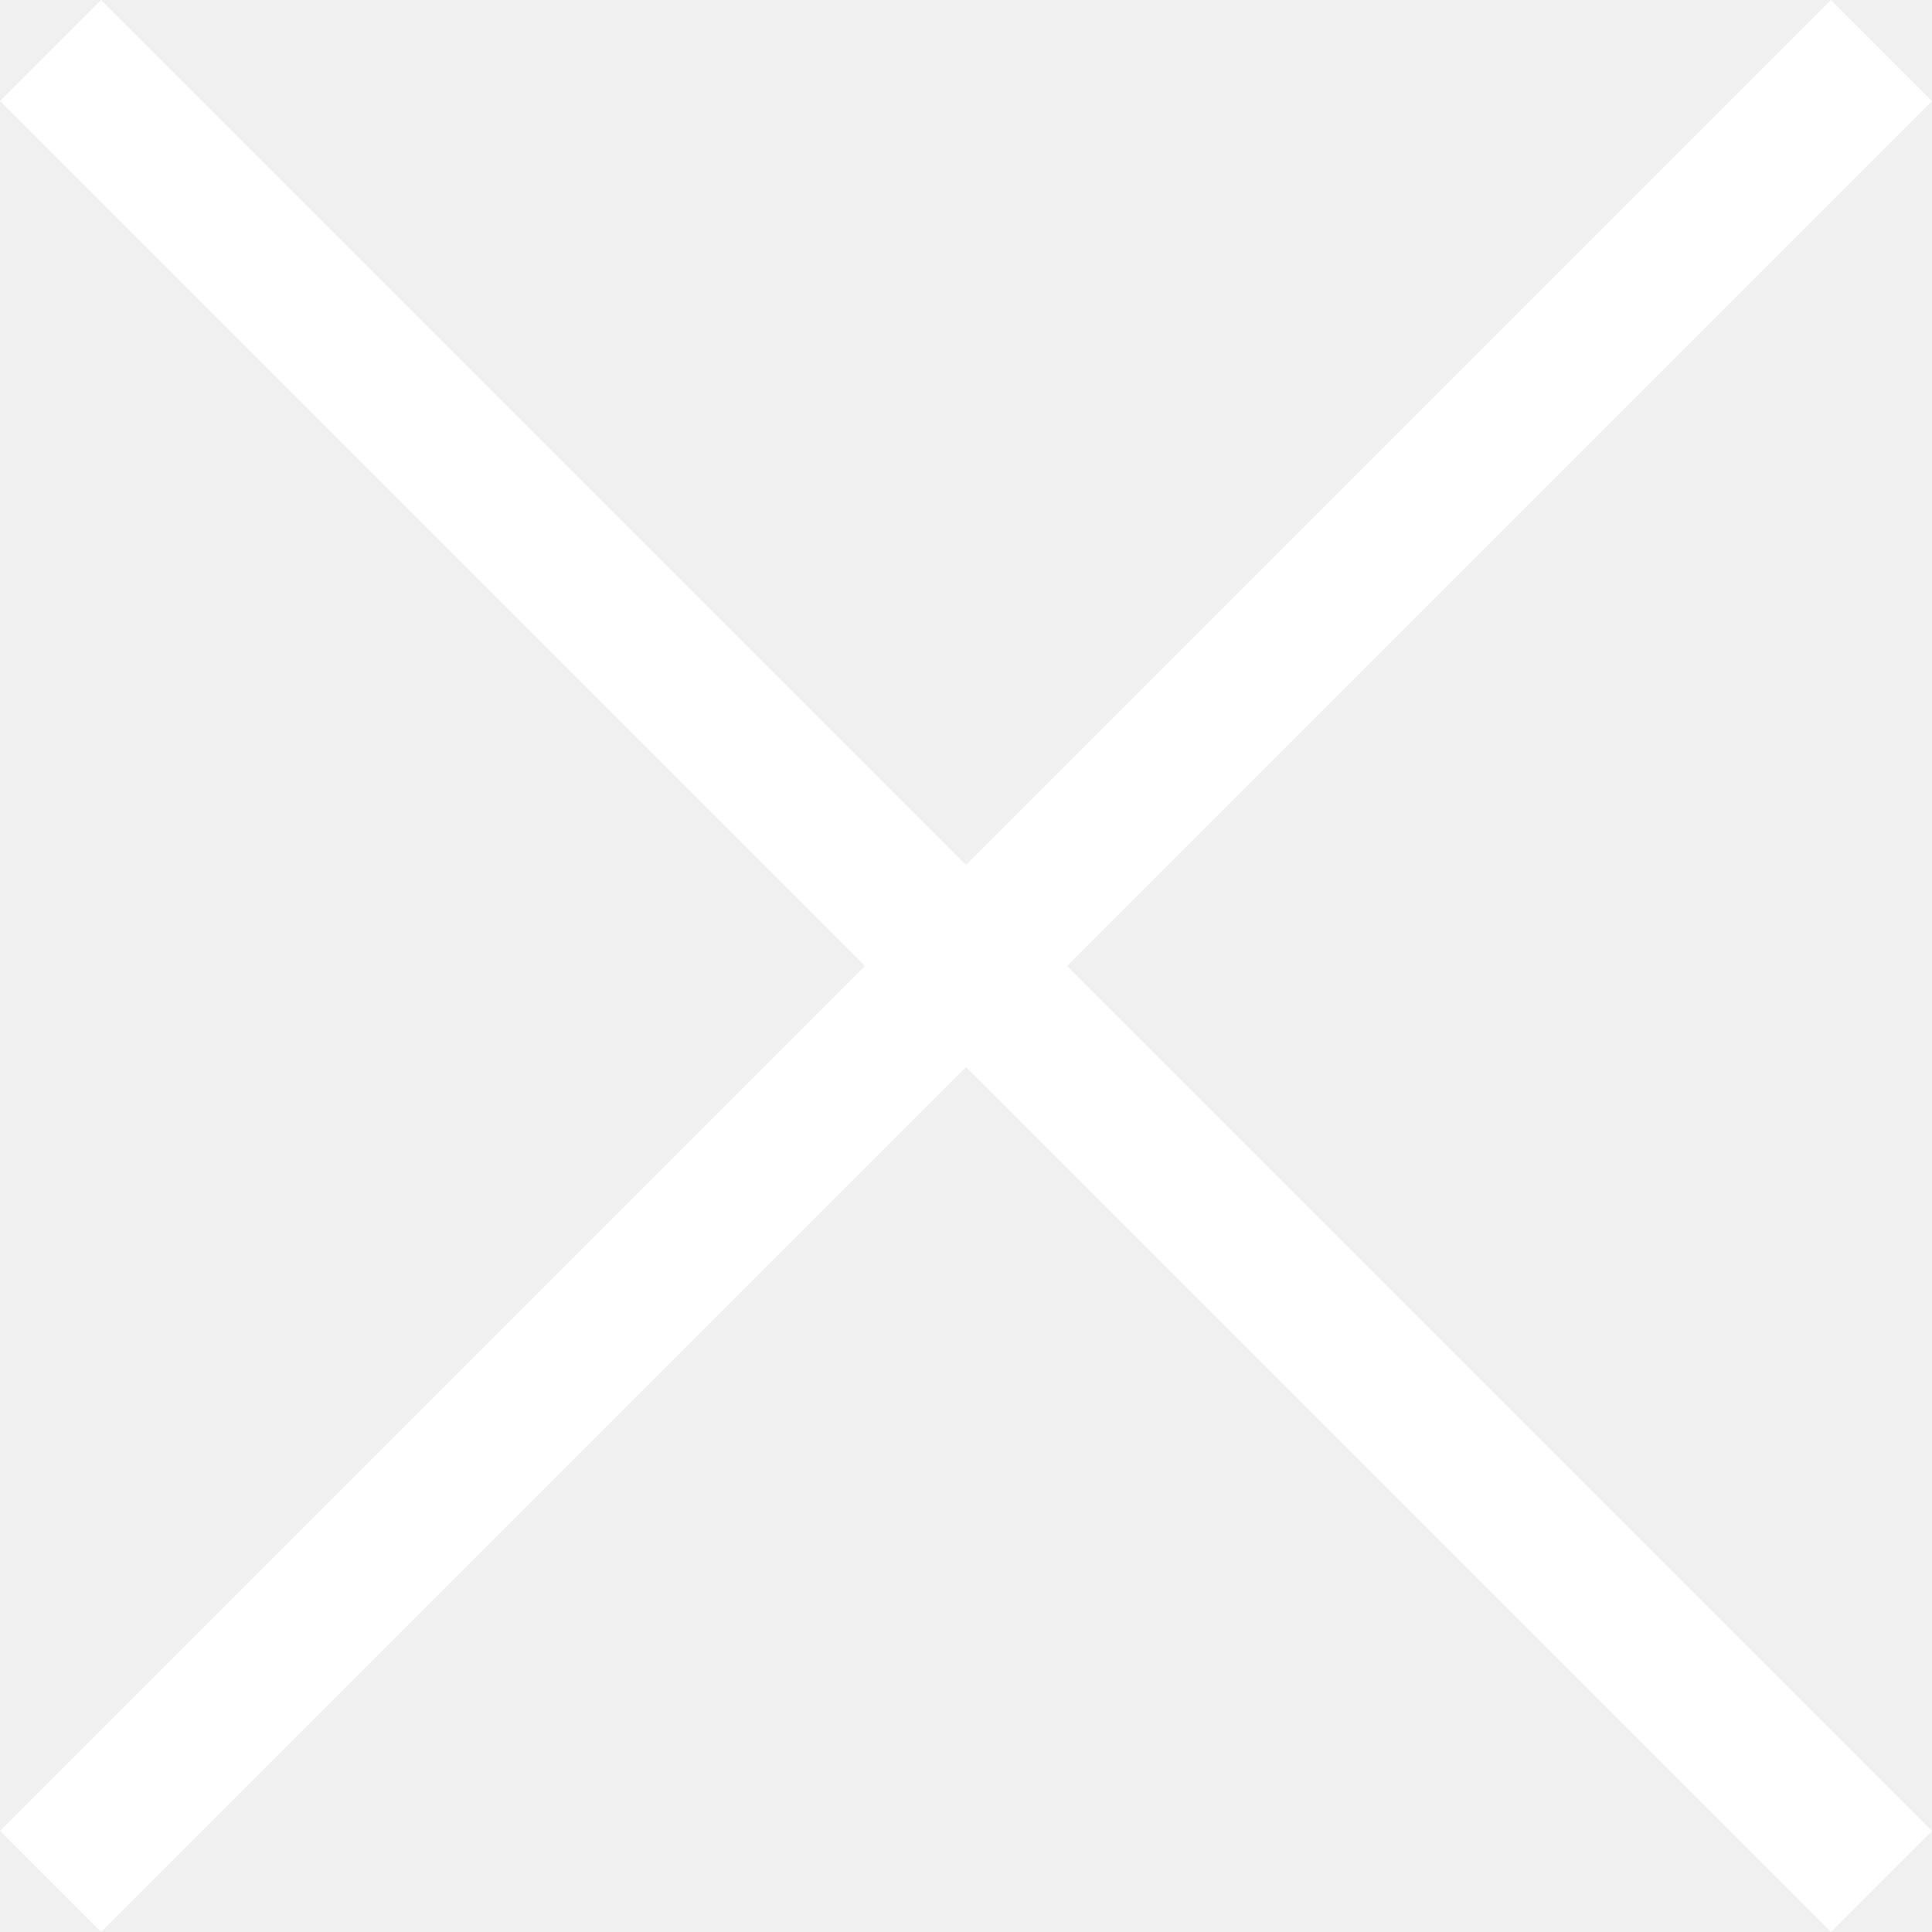
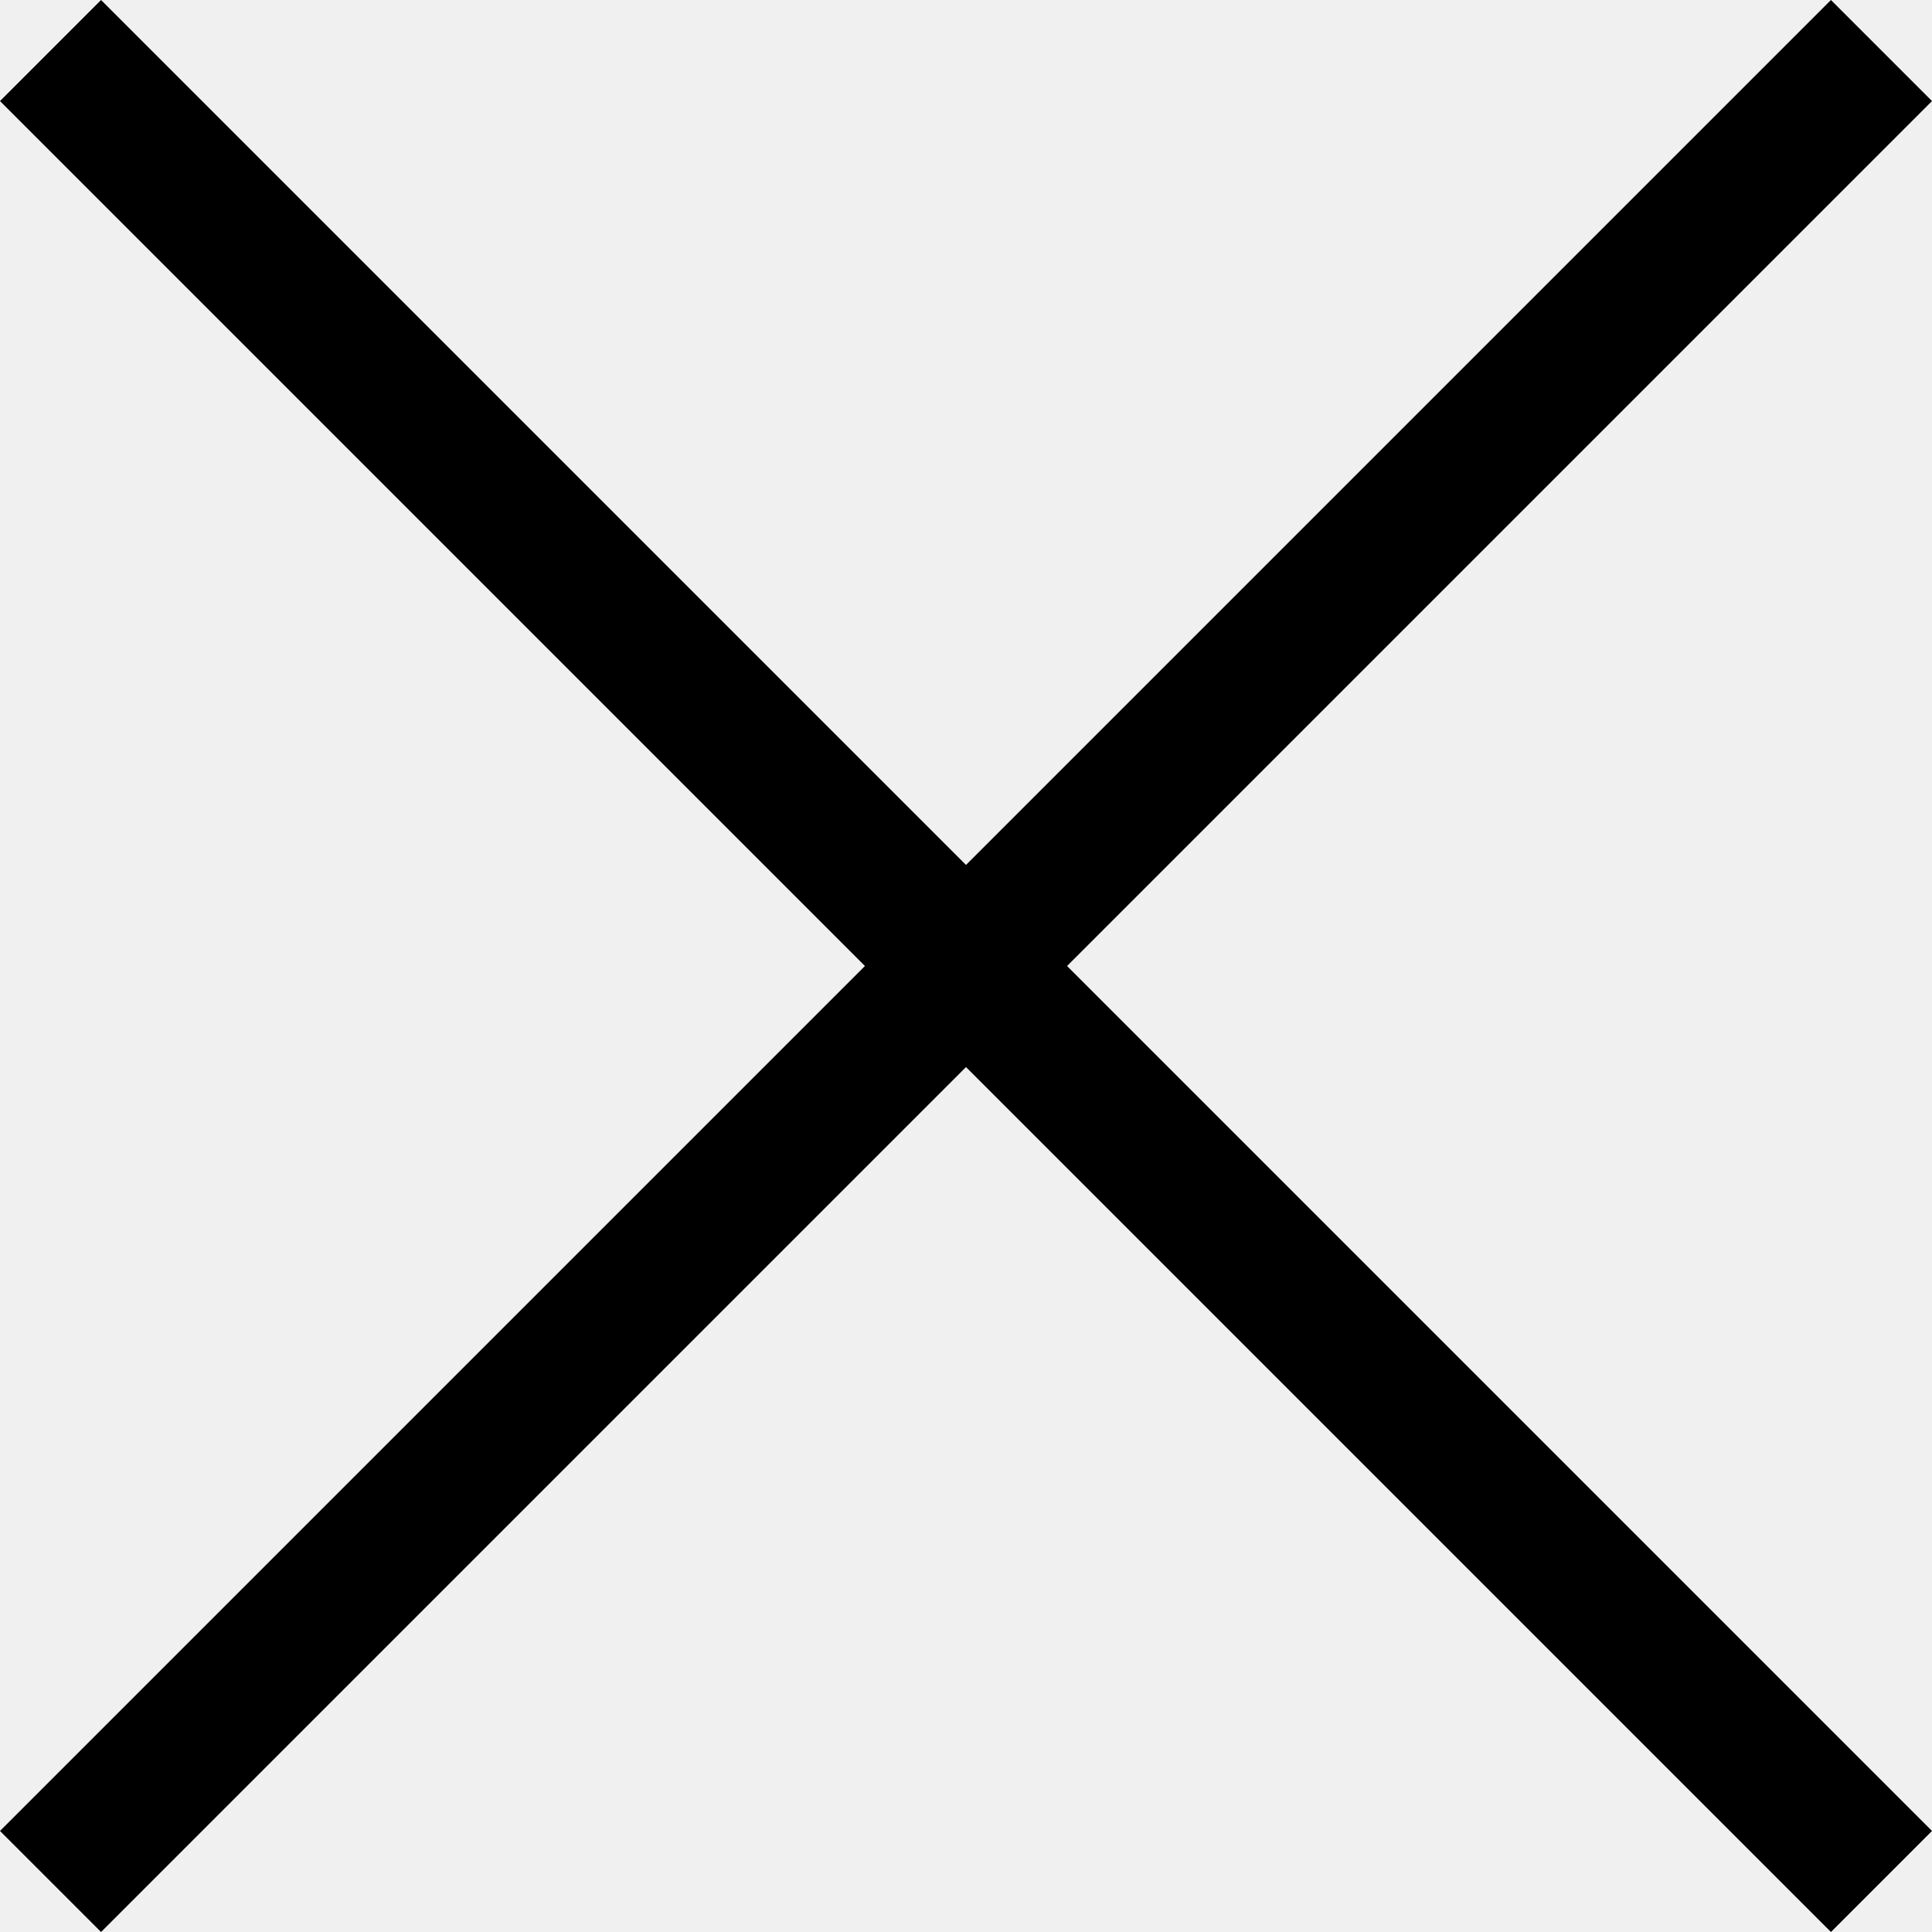
- <svg xmlns="http://www.w3.org/2000/svg" width="16" height="16" viewBox="0 0 16 16" fill="none">
-   <path d="M0.837 -3.65916e-08L8 7.163L15.163 -6.62791e-07L16 0.837L8.837 8L16 15.163L15.163 16L8 8.837L0.837 16L-3.65916e-08 15.163L7.163 8L-6.62791e-07 0.837L0.837 -3.65916e-08Z" fill="white" />
+ <svg width="16" height="16" viewBox="0 0 16 16" aria-hidden="true" focusable="false">
+   <path d="M0.837 -3.65916e-08L8 7.163L15.163 -6.62791e-07L16 0.837L8.837 8L16 15.163L15.163 16L8 8.837L0.837 16L-3.65916e-08 15.163L7.163 8L-6.62791e-07 0.837L0.837 -3.65916e-08Z" />
</svg>
